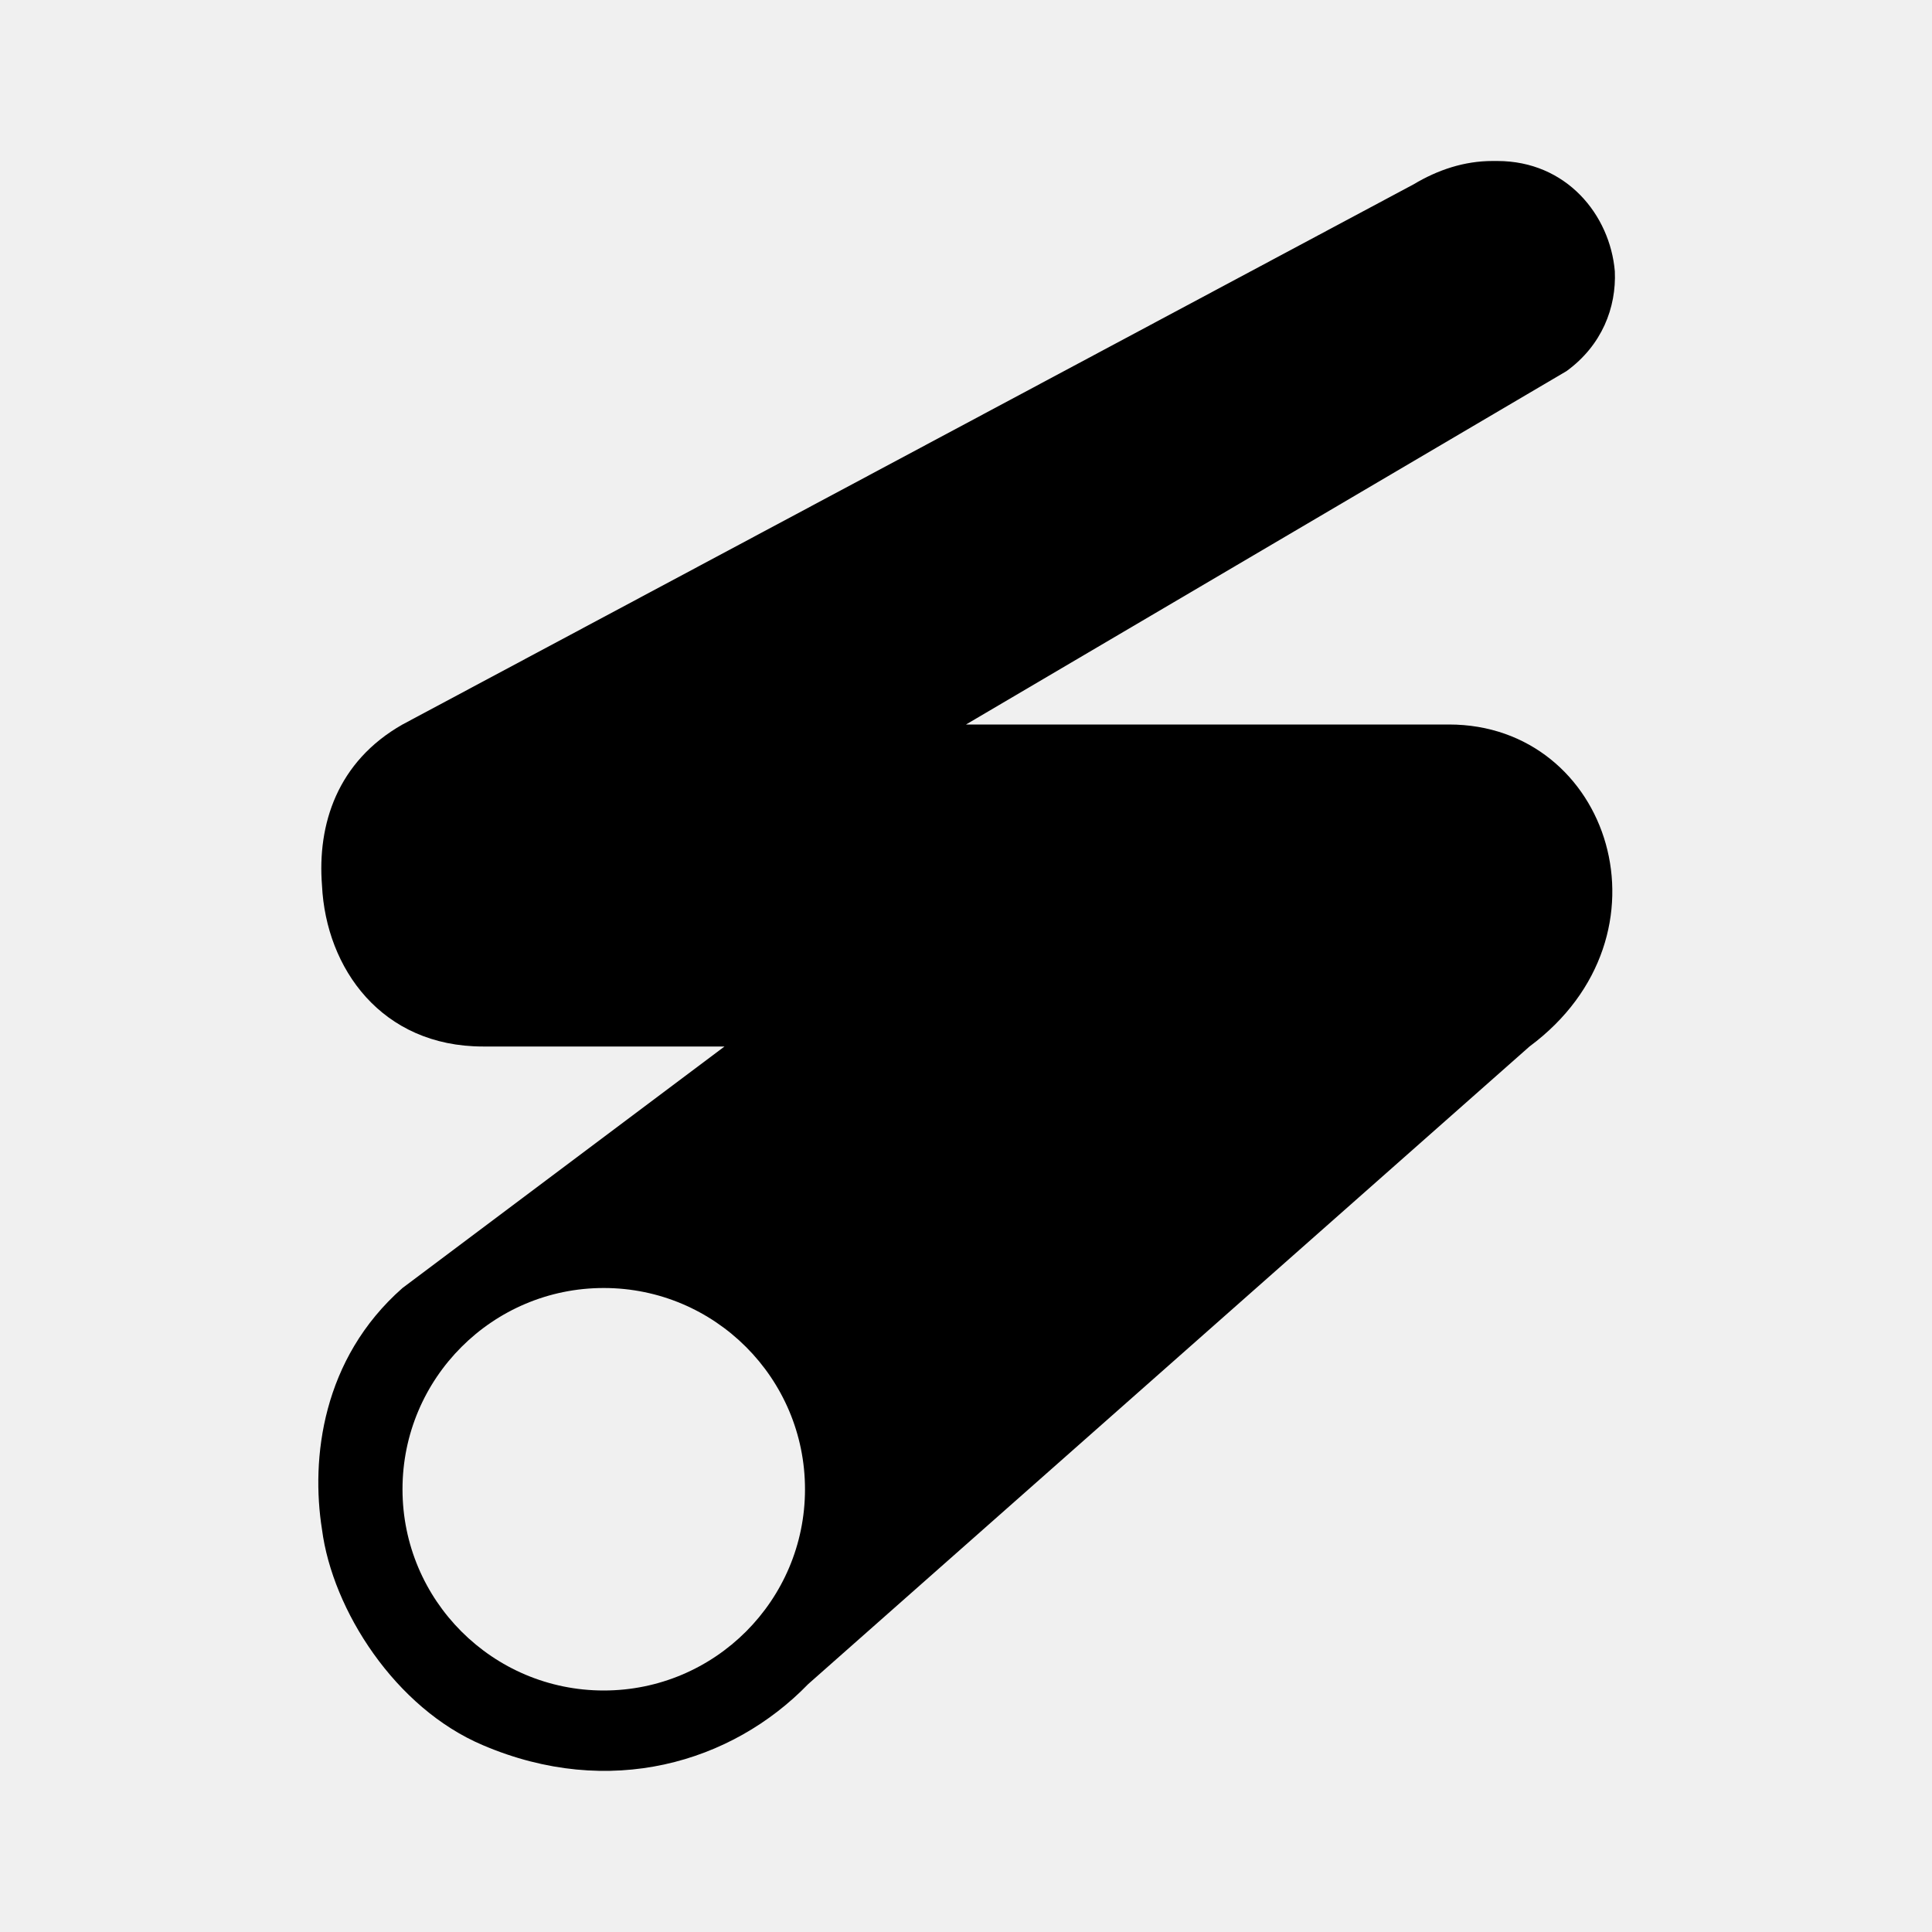
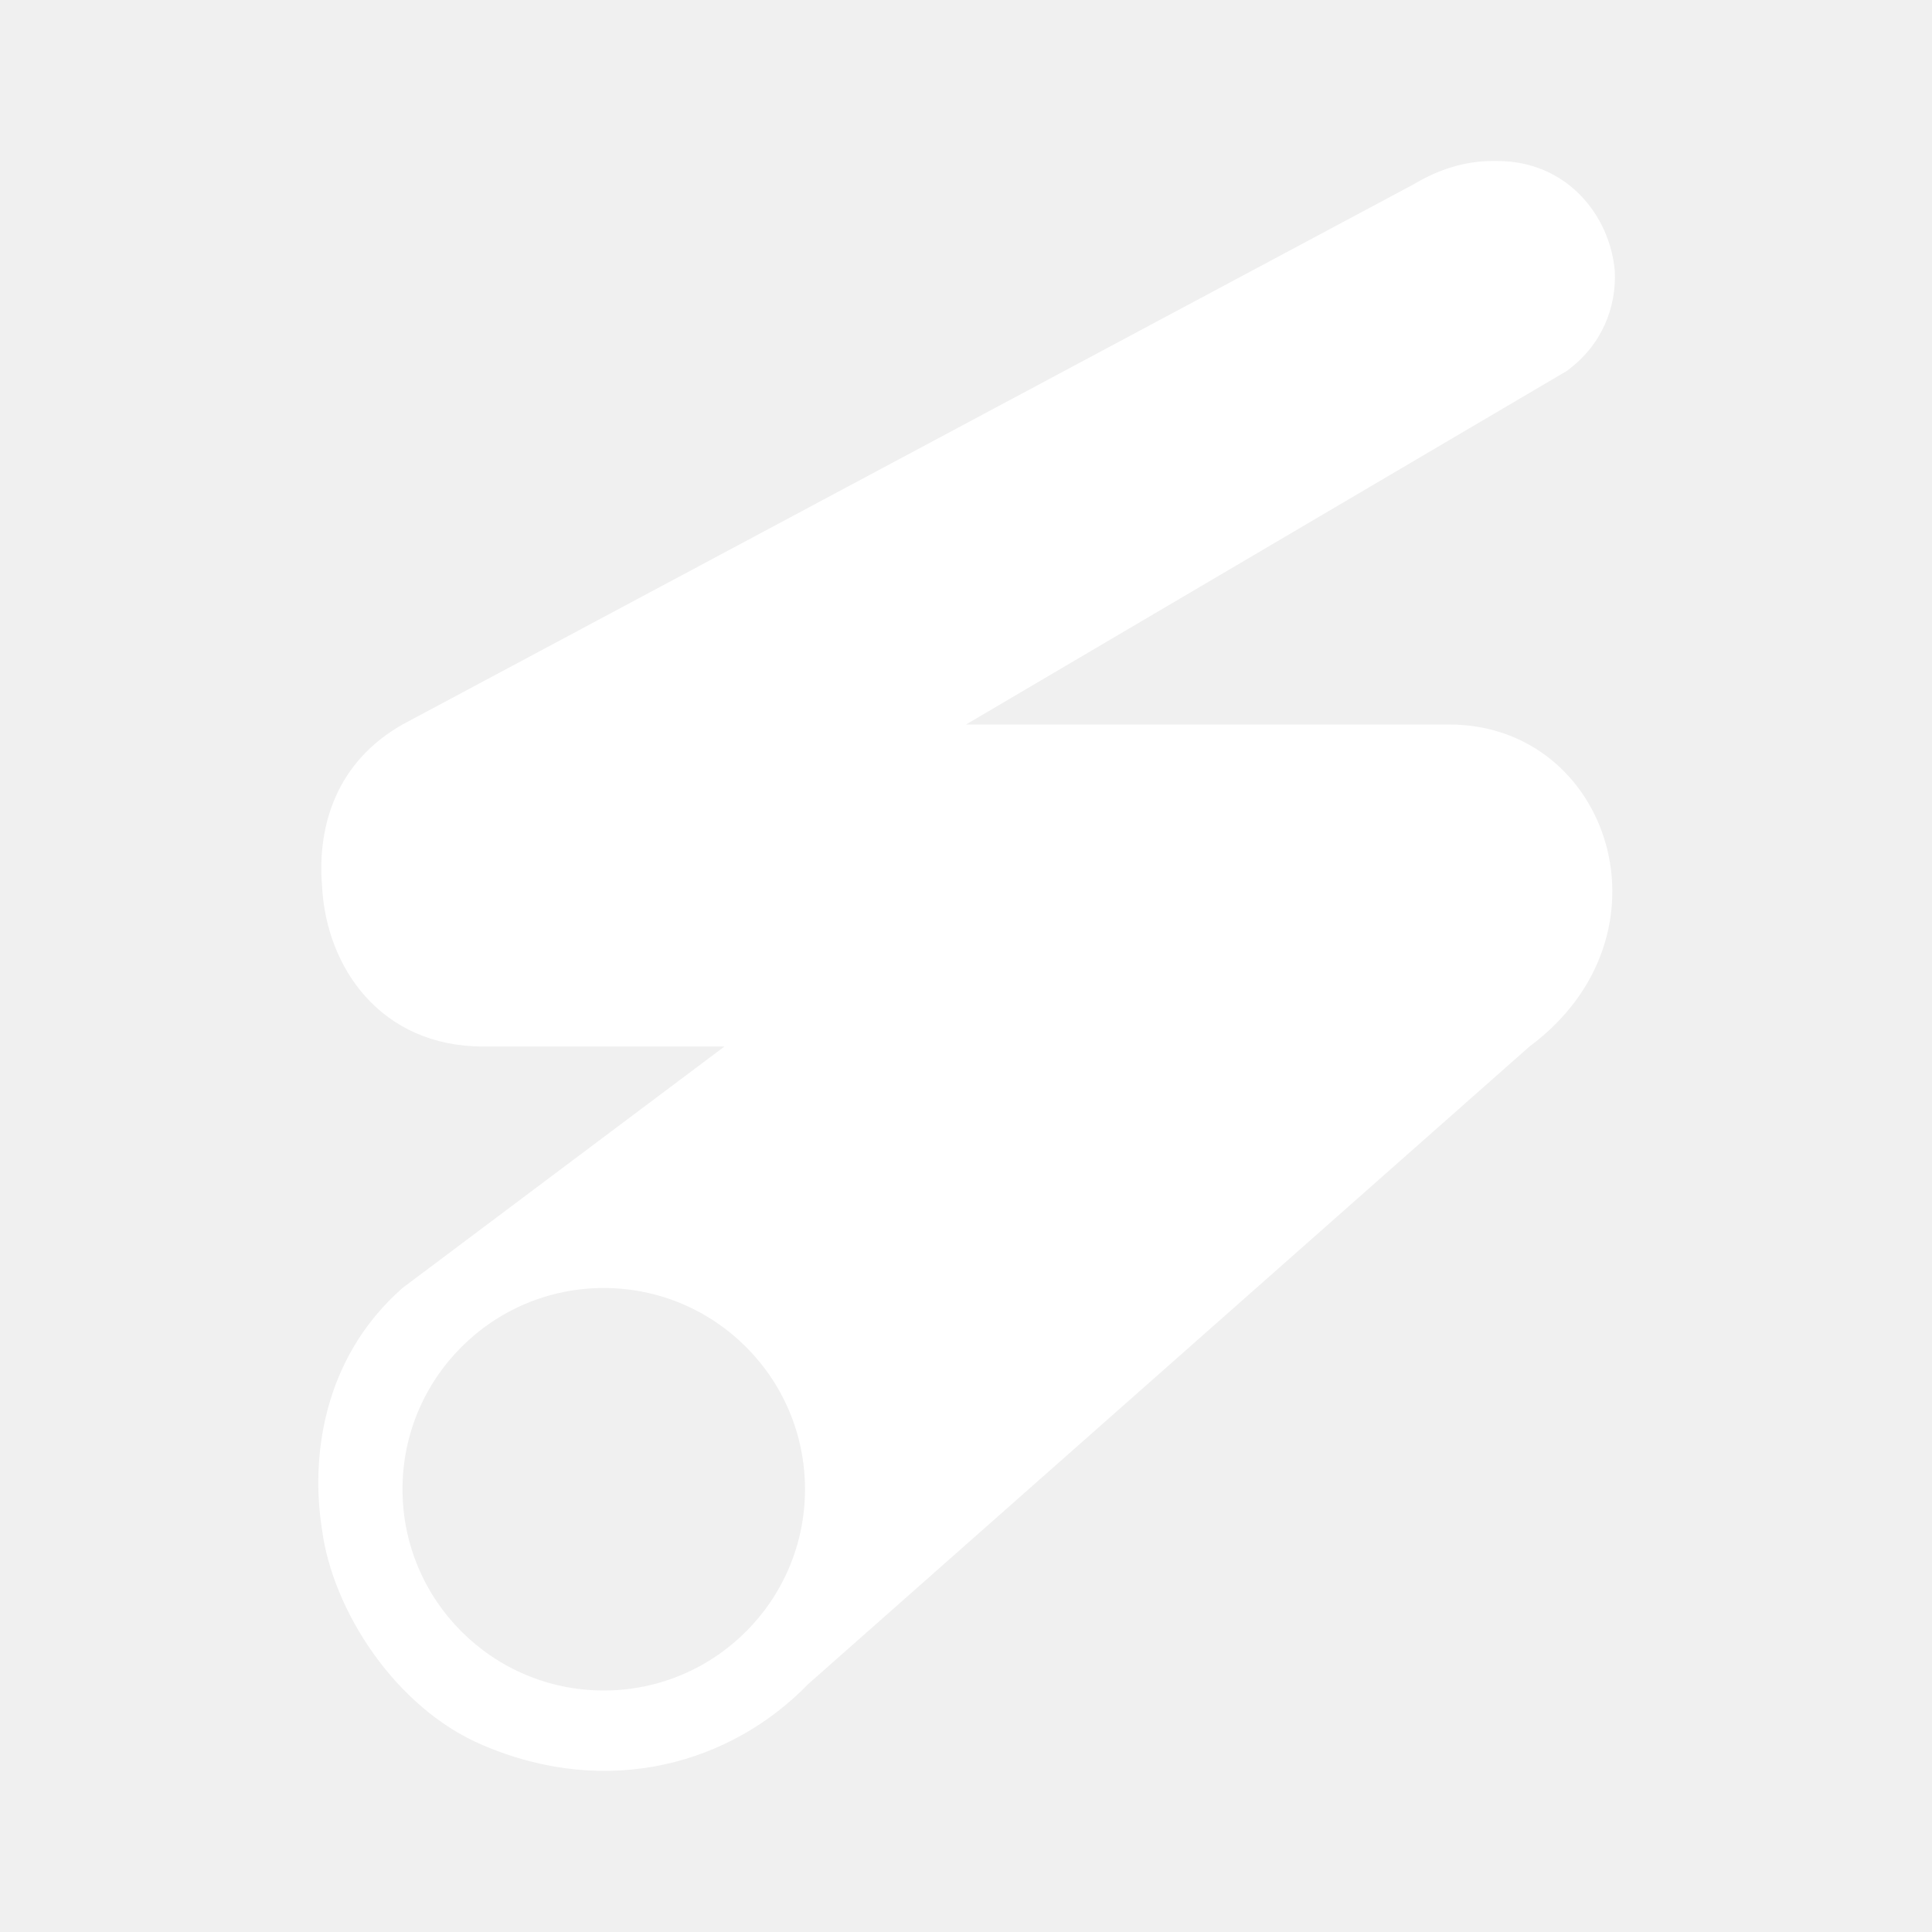
<svg xmlns="http://www.w3.org/2000/svg" viewBox="0 0 24 24">
-   <path d="M9 13L5 16C4 16.88 3.86 18.12 4 19C4.13 20 4.91 21.22 6 21.68C7.57 22.35 9.09 21.9 10.04 20.92L19 13C20.86 11.62 20 9 18 9H12L19.46 4.61C19.9 4.29 20.08 3.82 20.06 3.37C20 2.67 19.46 2 18.6 2H18.54C18.19 2 17.86 2.11 17.56 2.29L5 9C4.19 9.46 3.94 10.24 4 11C4.05 12.03 4.74 13 6 13M5 18.5C5 17.12 6.12 16 7.5 16S10 17.12 10 18.5 8.88 21 7.5 21 5 19.88 5 18.5Z" />
+   <path fill="white" d="M9 13L5 16C4 16.88 3.86 18.12 4 19C4.13 20 4.91 21.22 6 21.68C7.57 22.35 9.09 21.9 10.04 20.92L19 13C20.86 11.62 20 9 18 9H12L19.46 4.61C19.9 4.29 20.08 3.82 20.06 3.37C20 2.67 19.46 2 18.6 2H18.54C18.19 2 17.86 2.11 17.56 2.29L5 9C4.19 9.46 3.94 10.24 4 11C4.05 12.03 4.74 13 6 13M5 18.5C5 17.12 6.12 16 7.5 16S10 17.12 10 18.5 8.88 21 7.5 21 5 19.88 5 18.5Z" />
</svg>
